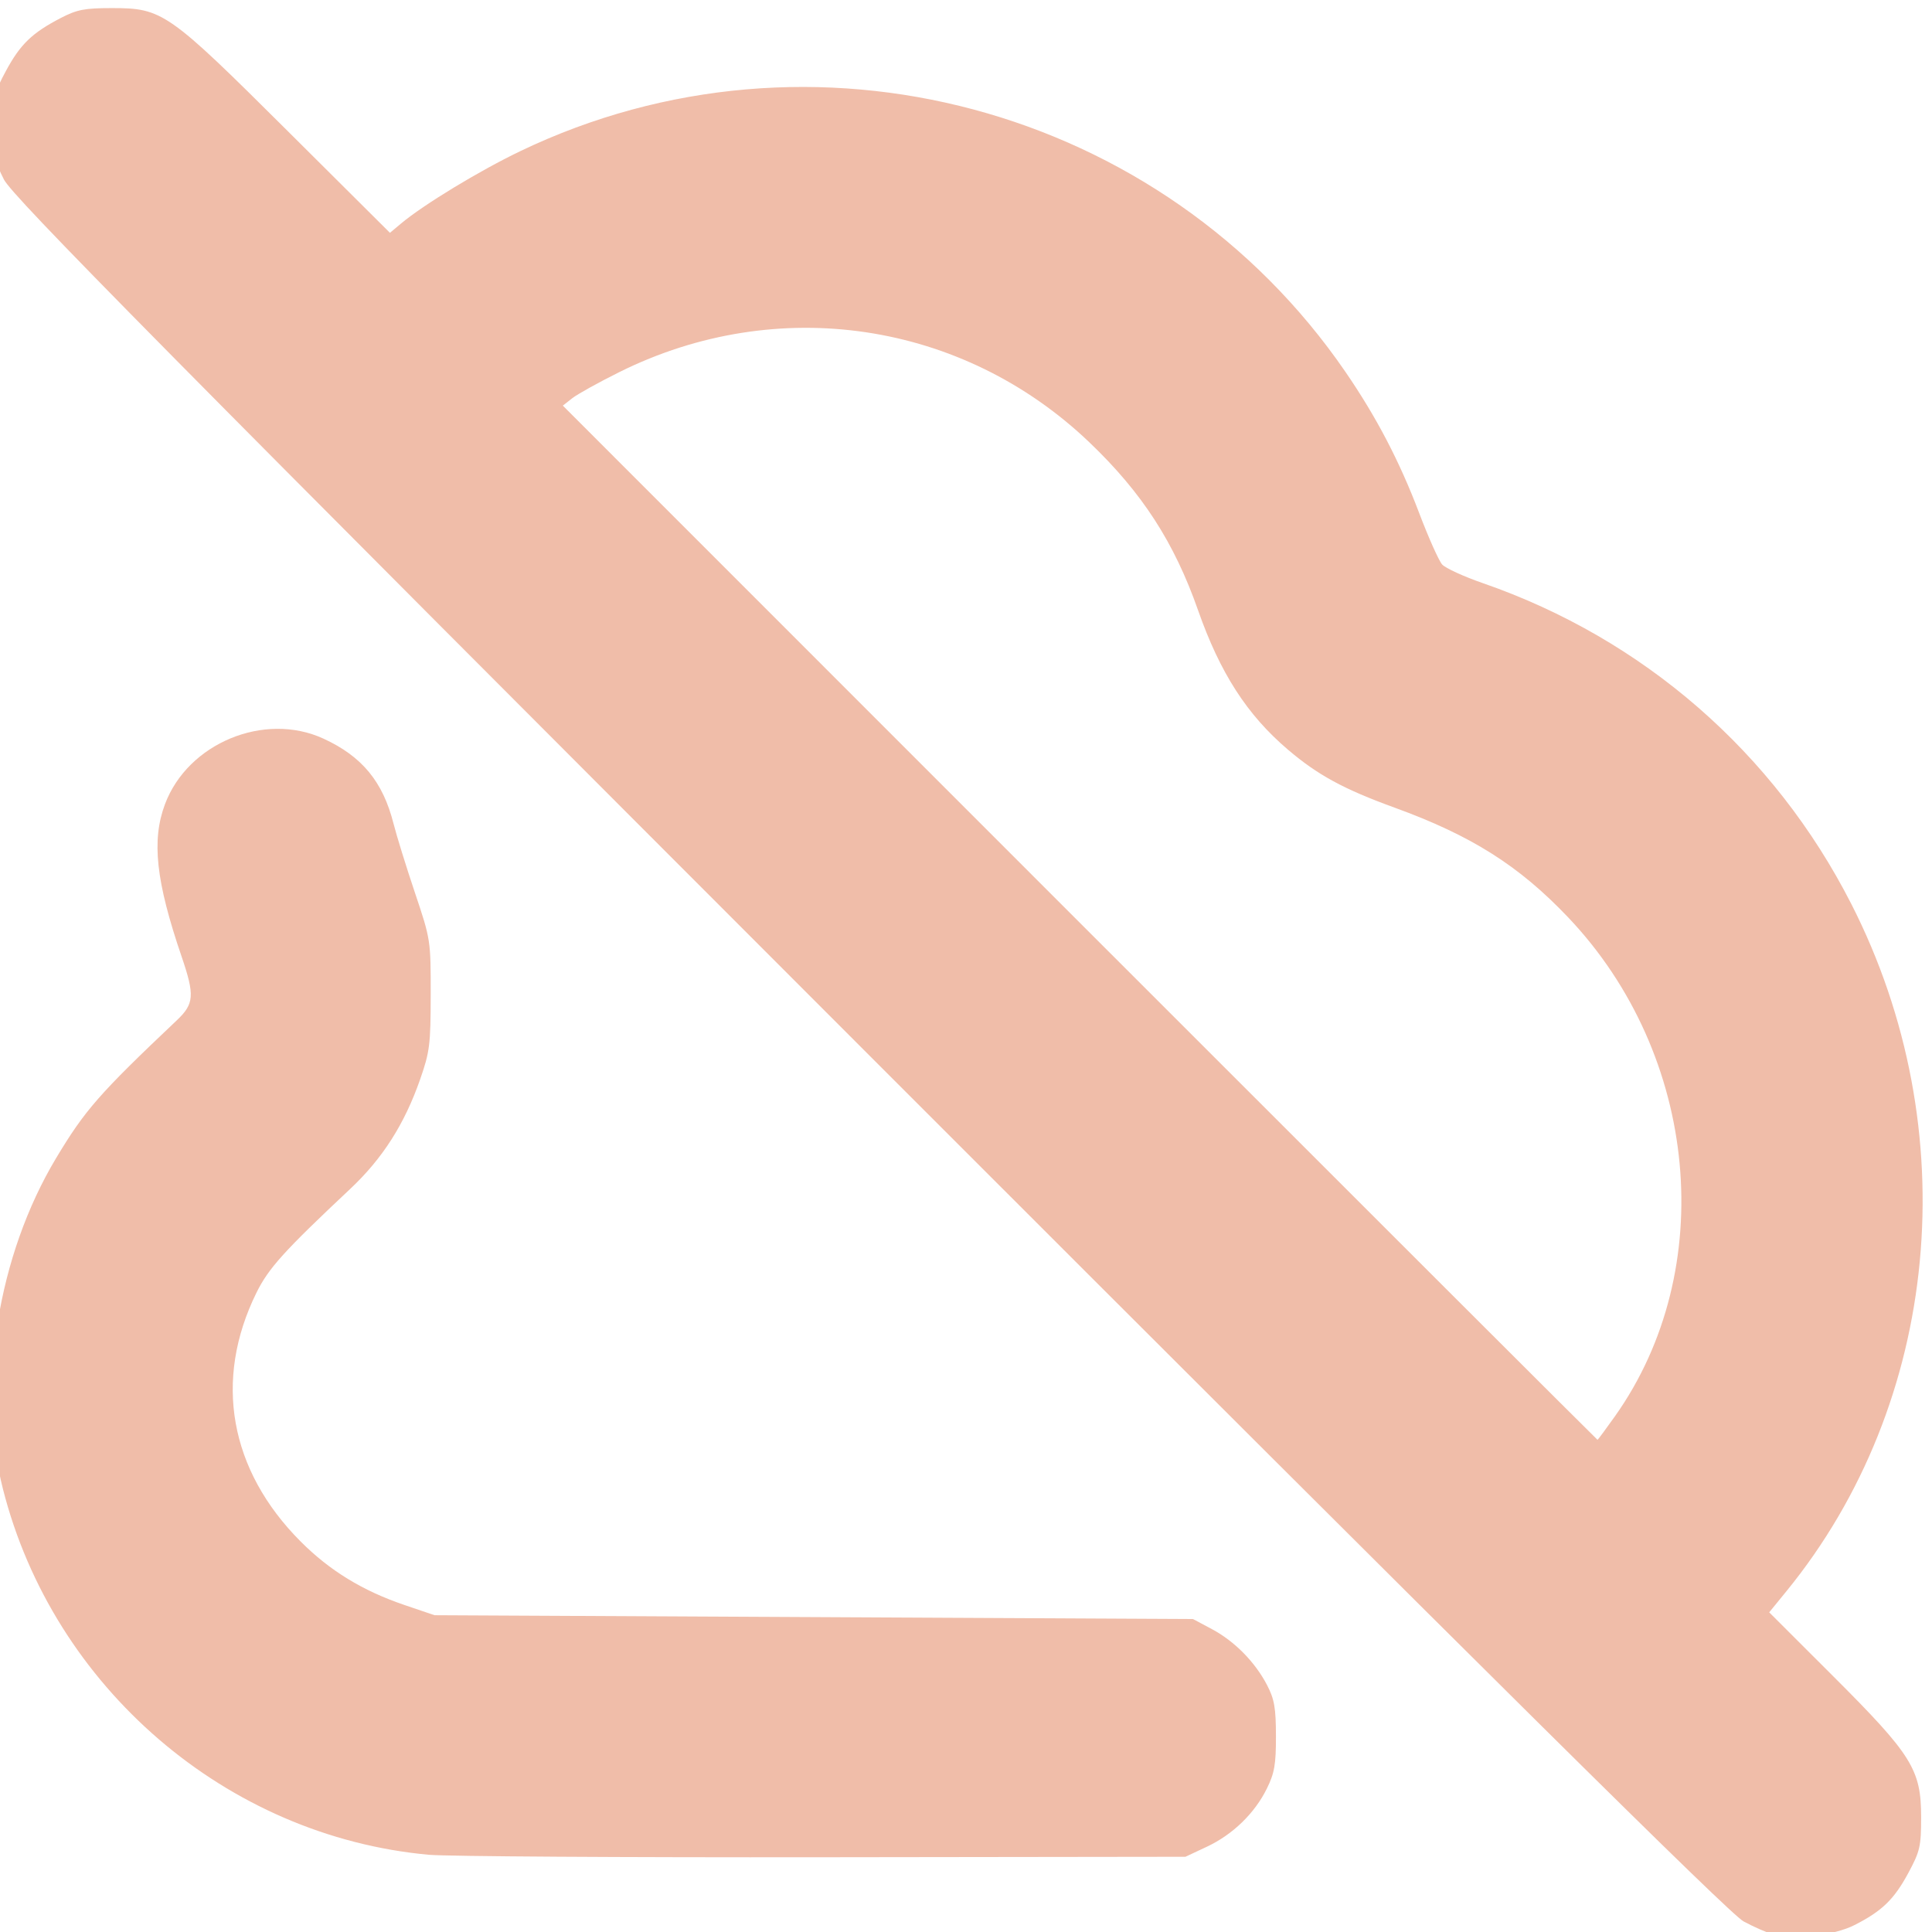
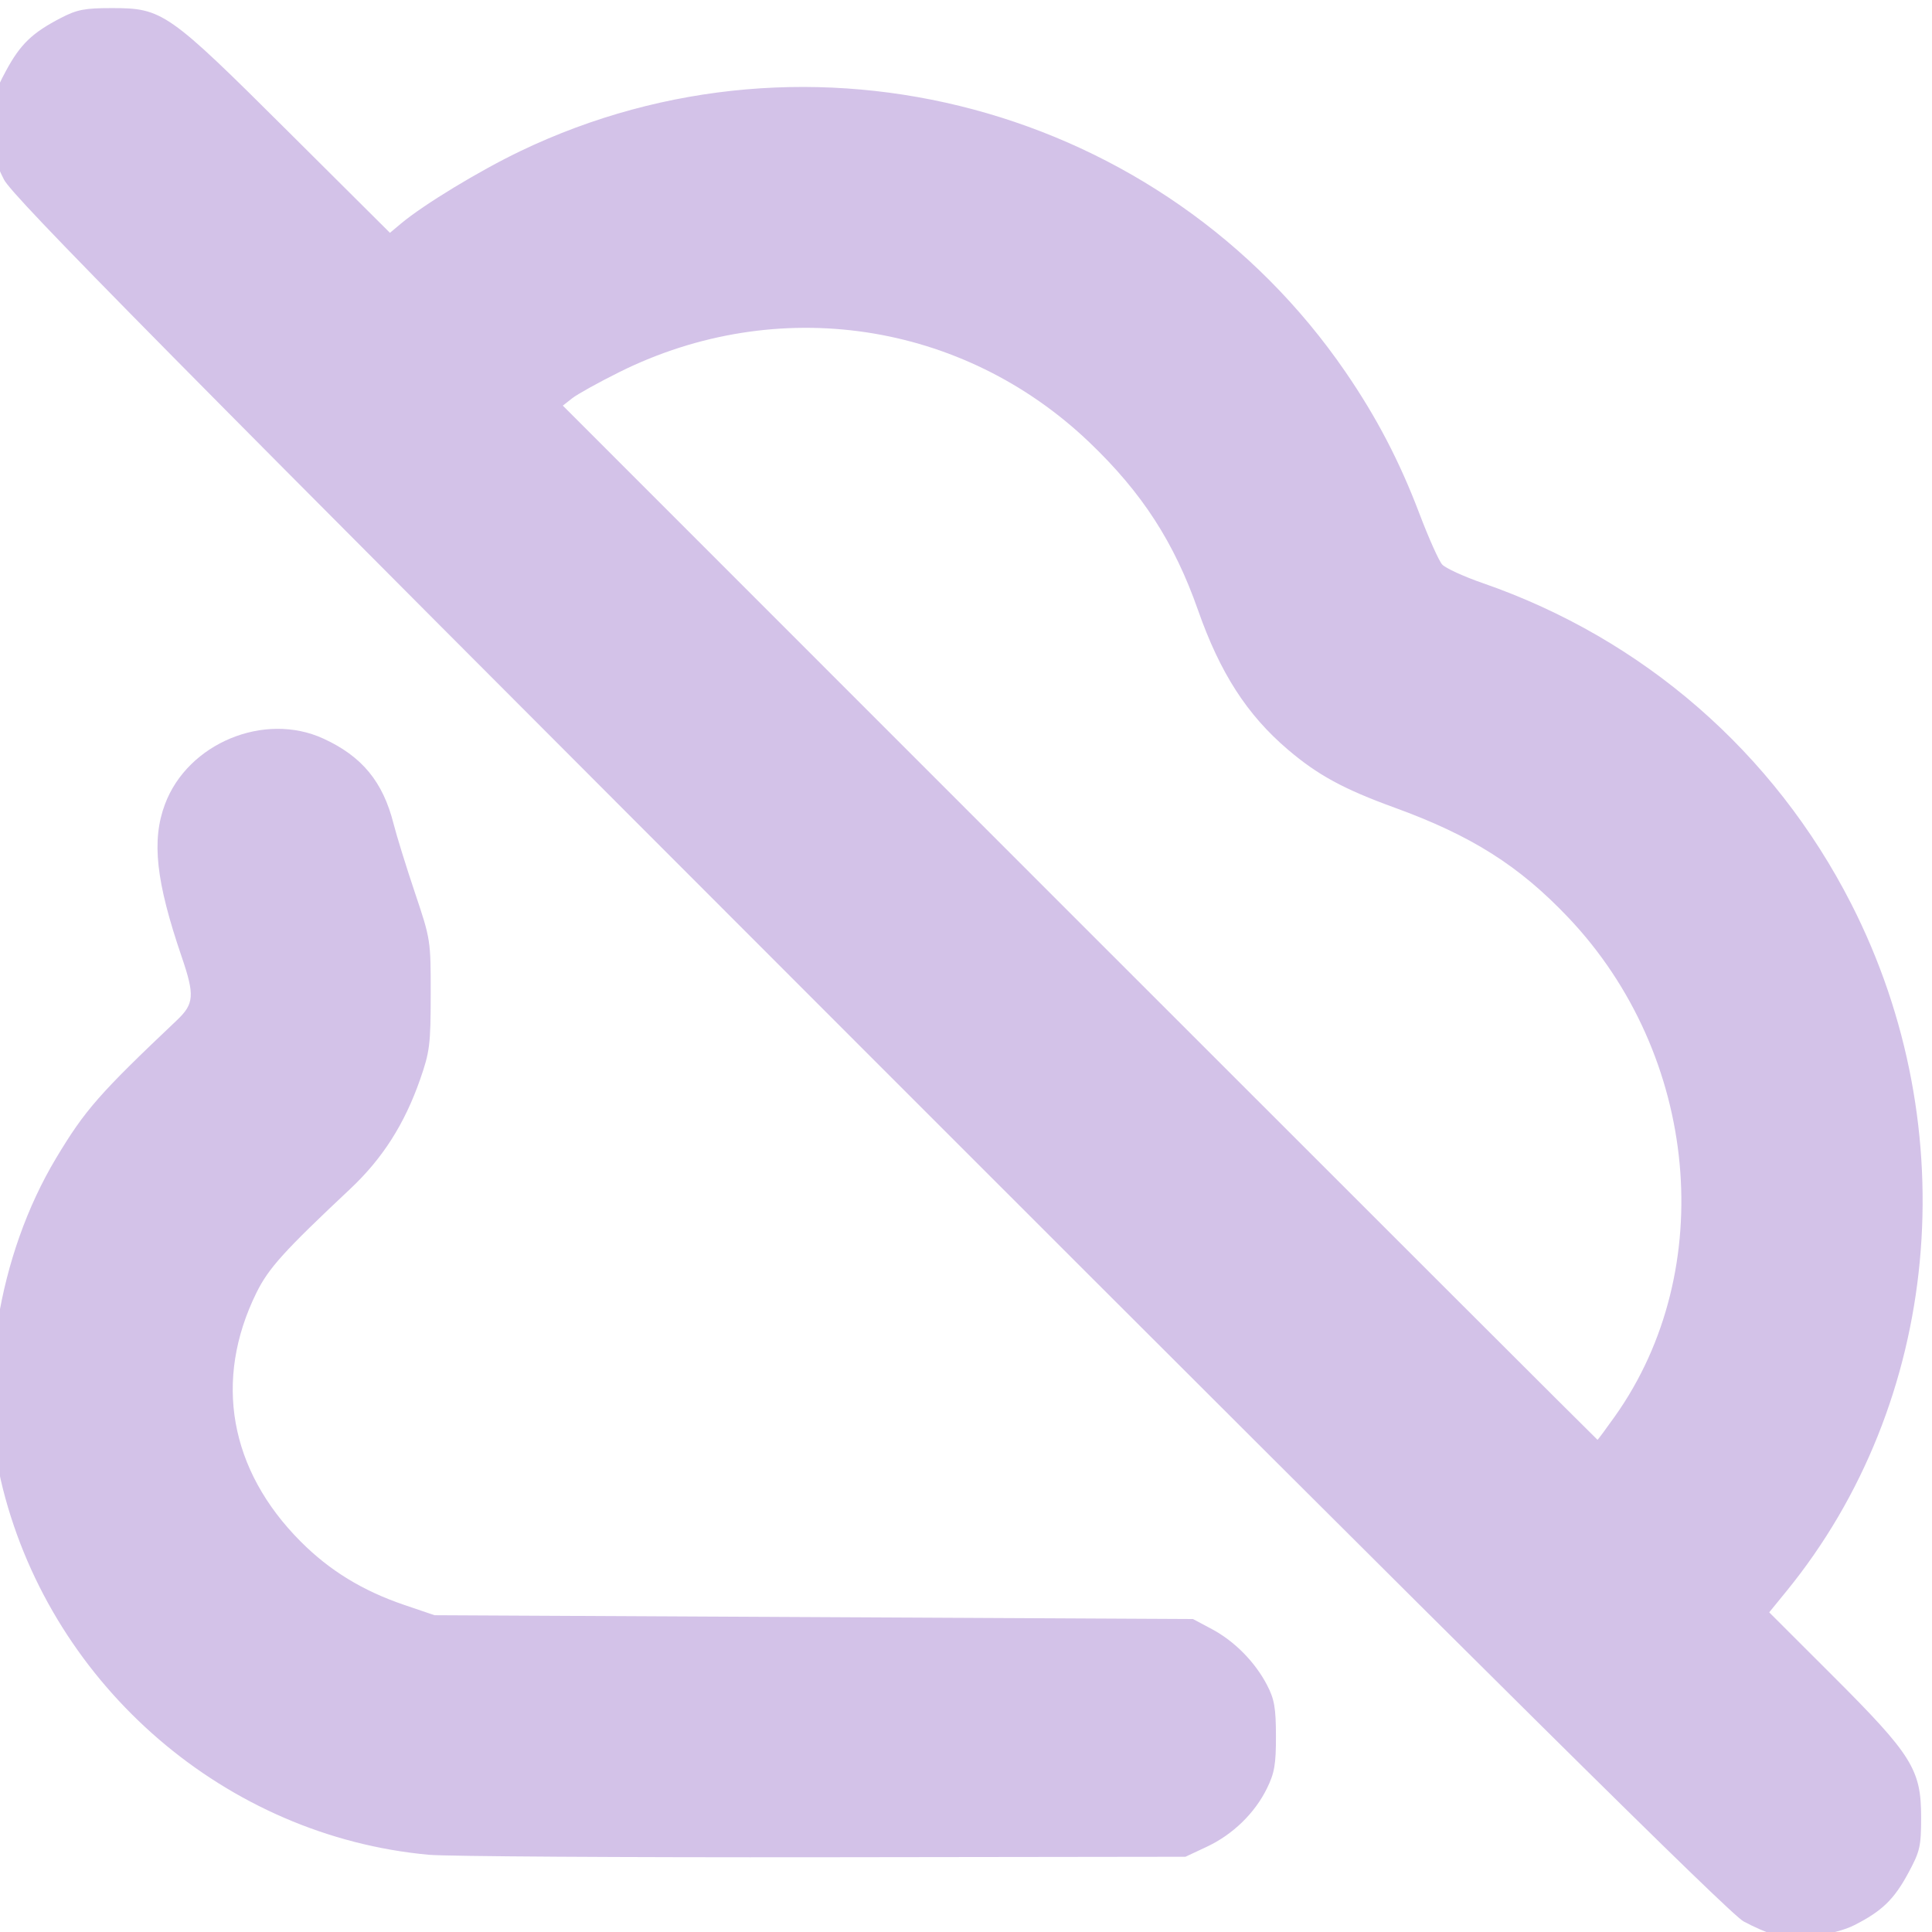
<svg xmlns="http://www.w3.org/2000/svg" xmlns:xlink="http://www.w3.org/1999/xlink" version="1.1" id="svg1" width="512" height="512" viewBox="0 0 512 512">
  <defs id="defs1">
    <linearGradient id="linearGradient3">
-       <stop style="stop-color:#f0bda9;stop-opacity:1;" offset="0" id="stop3" />
-       <stop style="stop-color:#f0bda9;stop-opacity:1;" offset="1" id="stop4" />
+       <stop style="stop-color:#d3c2e8;stop-opacity:1;" offset="0" id="stop3" />
+       <stop style="stop-color:#d3c2e8;stop-opacity:1;" offset="1" id="stop4" />
    </linearGradient>
    <linearGradient xlink:href="#linearGradient3" id="linearGradient4" x1="0.781" y1="256.25" x2="514.844" y2="260.938" gradientUnits="userSpaceOnUse" />
  </defs>
  <g id="g1">
    <path style="fill:url(#linearGradient4);fill-opacity:1" d="m 470.094,512.688 c -1.684,-0.438 -5.31,-2.019 -8.057,-3.514 C 458.351,507.167 397.681,447.069 230.44,279.759 42.309,91.551 3.361,52.129 1.037,47.562 c -2.407,-4.728 -2.803,-6.693 -2.821,-14 -0.02,-7.784 0.264,-9.031 3.376,-14.801 3.784,-7.017 6.921,-10.048 14.457,-13.963 4.356,-2.263 6.359,-2.654 13.607,-2.654 13.421,0 14.852,1.001 46.592,32.591 l 27.092,26.964 2.908,-2.436 C 112.253,54.232 126.994,45.282 137.884,40.057 214.909,3.094 308.171,28.045 356.565,98.562 c 8.208,11.961 14.328,23.682 19.549,37.442 2.472,6.516 5.208,12.635 6.08,13.599 0.872,0.963 5.72,3.184 10.774,4.936 42.562,14.752 77.196,44.906 97.643,85.013 30.474,59.775 23.657,132.073 -17.174,182.122 l -4.578,5.612 16.873,16.852 c 20.978,20.951 23.387,24.806 23.387,37.425 0,7.763 -0.295,9.047 -3.398,14.801 -3.784,7.018 -6.987,10.112 -14.305,13.82 -5.356,2.714 -15.794,3.94 -21.322,2.503 z M 427.988,375.312 c 27.558,-38.857 22.228,-95.731 -12.388,-132.173 -13.037,-13.725 -25.655,-21.703 -46.04,-29.113 -13.471,-4.896 -20.329,-8.625 -28.231,-15.35 -10.846,-9.231 -17.989,-20.307 -23.832,-36.955 -6.319,-18.006 -14.823,-31.145 -28.803,-44.501 -33.605,-32.106 -82.659,-39.441 -124.538,-18.622 -5.5,2.734 -11.125,5.855 -12.5,6.935 l -2.5,1.964 136.999,137.033 c 75.349,75.368 137.089,137.033 137.199,137.033 0.11,0 2.196,-2.812 4.633,-6.25 z M 113.656,491.537 c -53.613,-4.892 -99.549,-44.358 -112.89,-96.99 -6.908,-27.253 -1.333,-61.898 14.101,-87.631 7.63,-12.722 11.422,-17.051 31.952,-36.486 4.654,-4.406 4.825,-6.623 1.303,-16.942 -6.811,-19.955 -7.991,-30.773 -4.405,-40.359 6.054,-16.181 26.344,-24.582 41.996,-17.388 10.234,4.704 15.767,11.423 18.587,22.571 0.8,3.163 3.345,11.375 5.655,18.25 4.171,12.413 4.2,12.601 4.186,27 -0.014,13.274 -0.251,15.176 -2.808,22.5 -4.132,11.836 -9.963,20.971 -18.51,29 -17.596,16.528 -21.678,21.051 -24.883,27.568 -11.379,23.136 -7.133,46.964 11.74,65.89 7.69,7.712 16.43,13.059 27.476,16.811 l 8,2.718 100.5,0.507 100.5,0.507 5,2.664 c 6.005,3.199 11.448,8.72 14.627,14.836 1.94,3.732 2.342,6.036 2.356,13.5 0.014,7.524 -0.38,9.807 -2.406,13.923 -3.235,6.572 -9.048,12.203 -15.929,15.429 l -5.648,2.648 -96,0.125 c -52.8,0.069 -99.825,-0.224 -104.5,-0.651 z" id="path3" />
  </g>
</svg>
